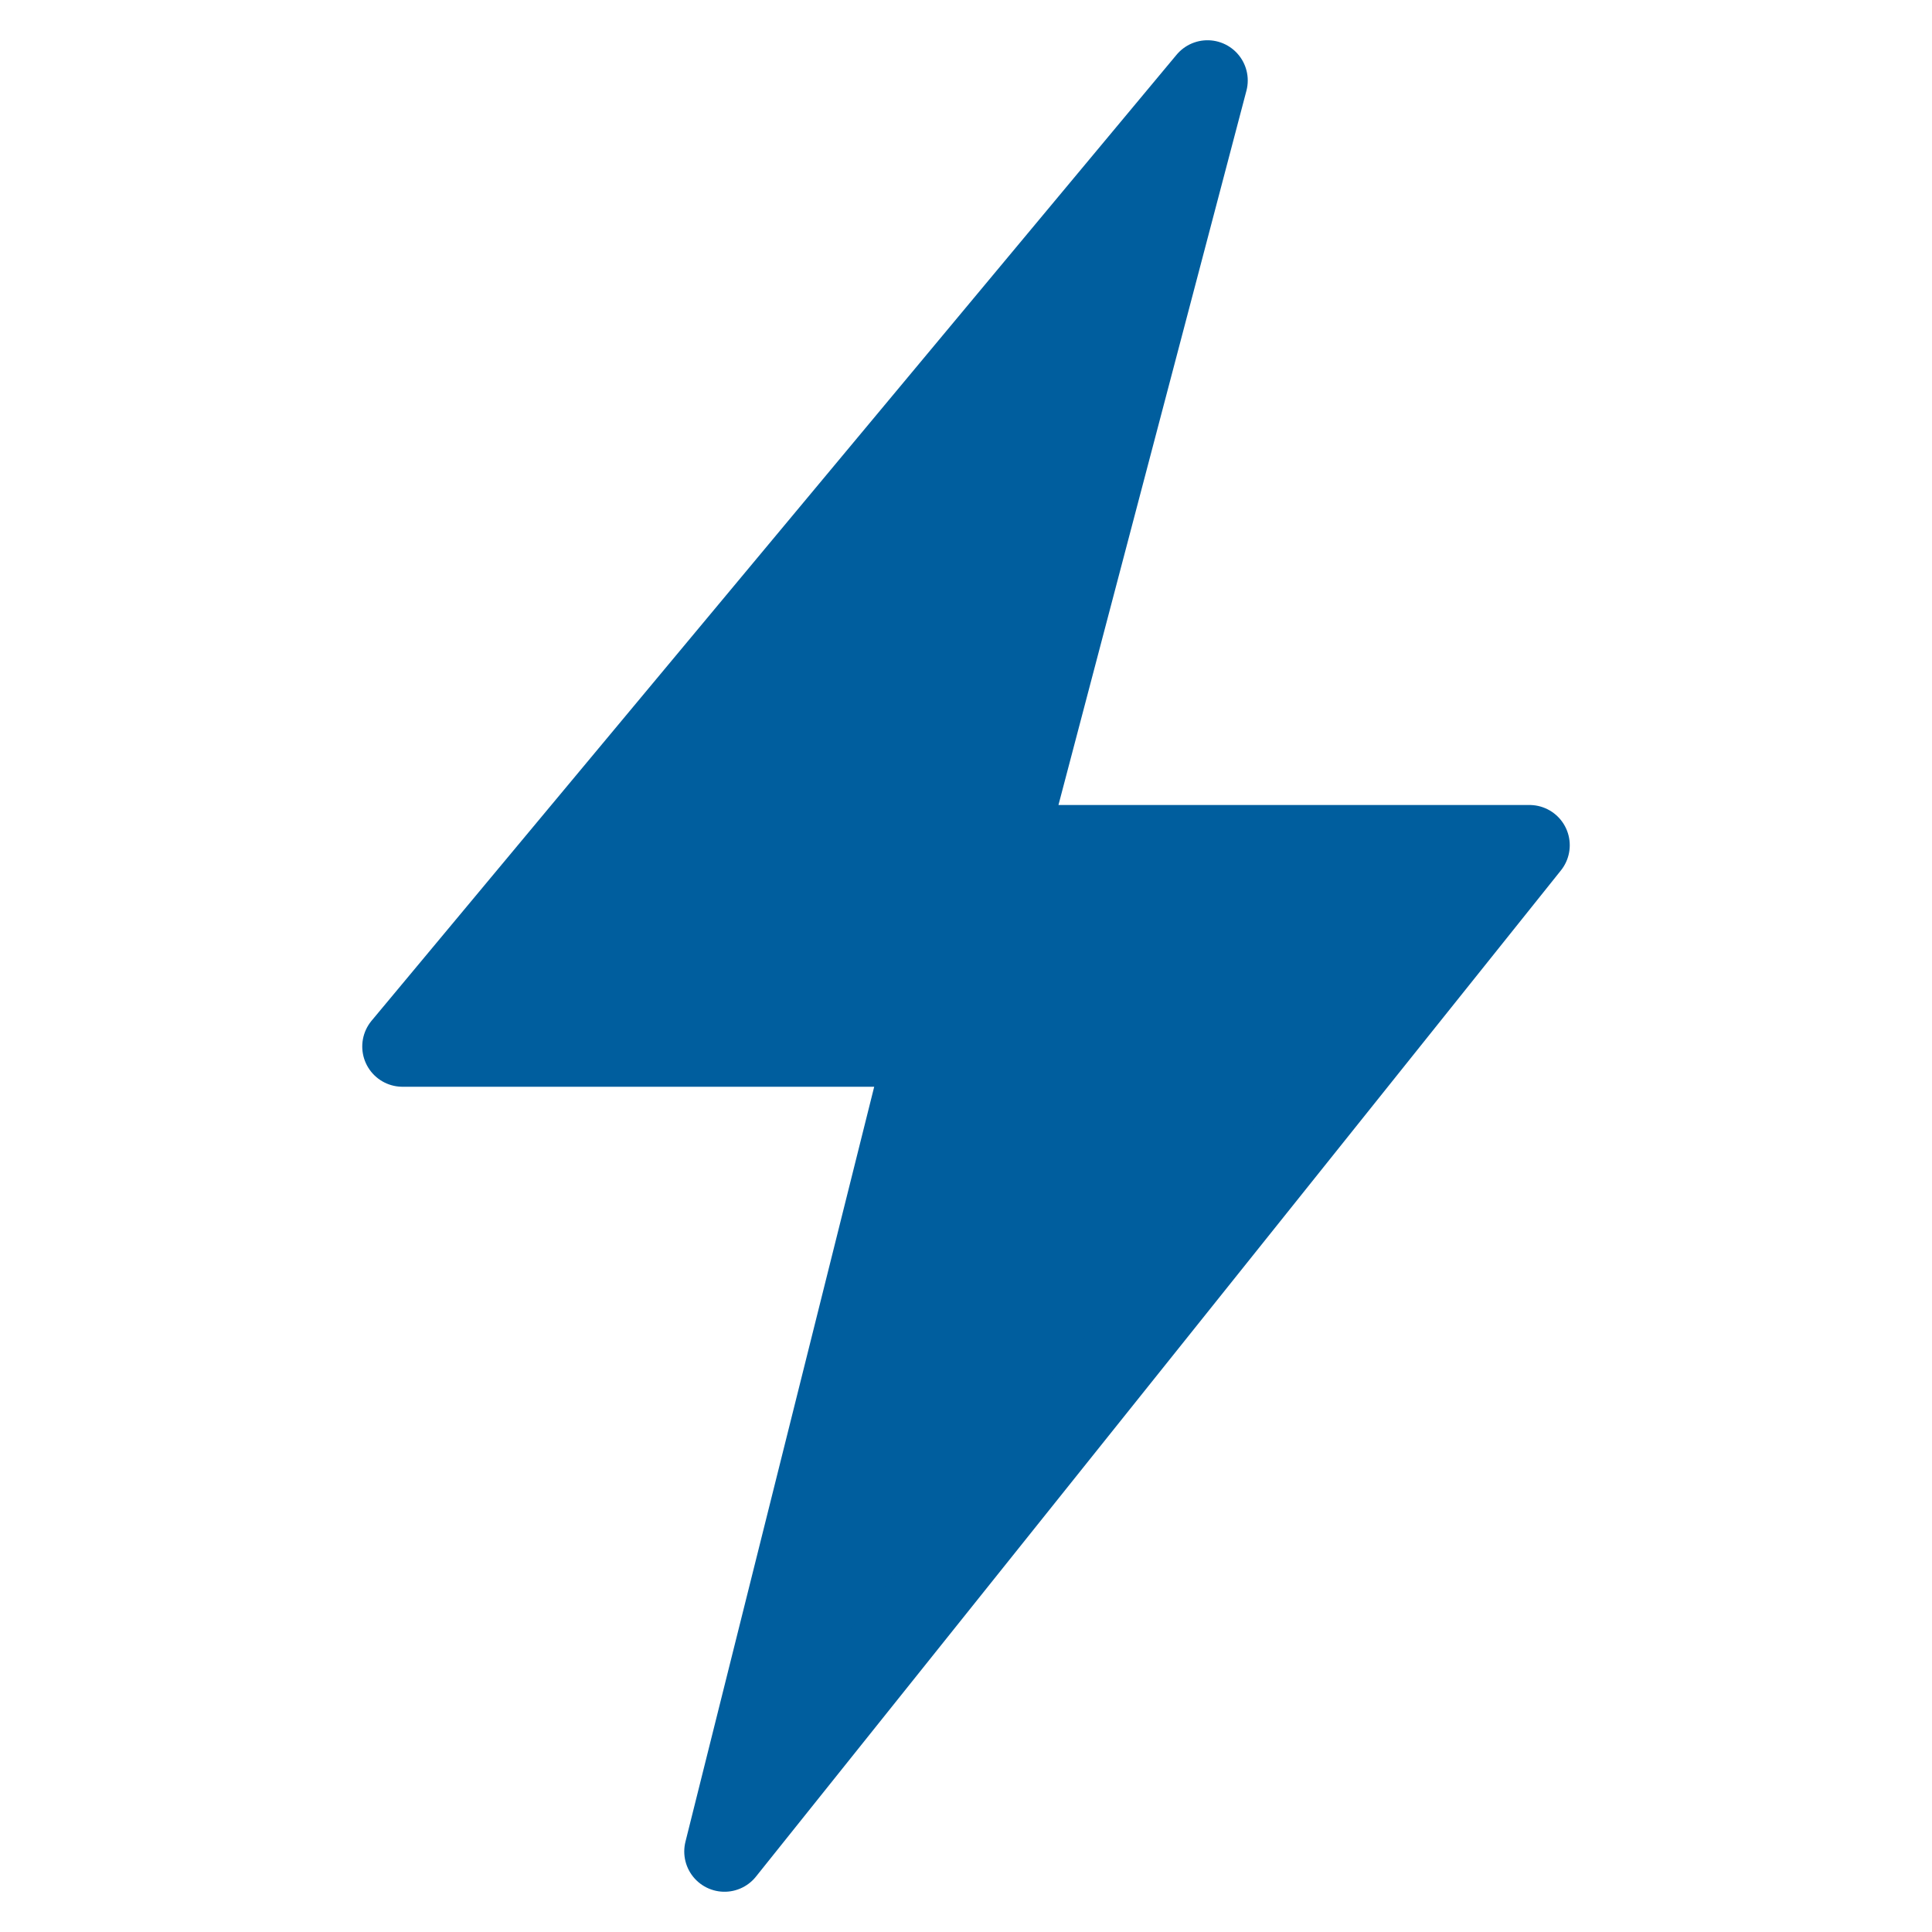
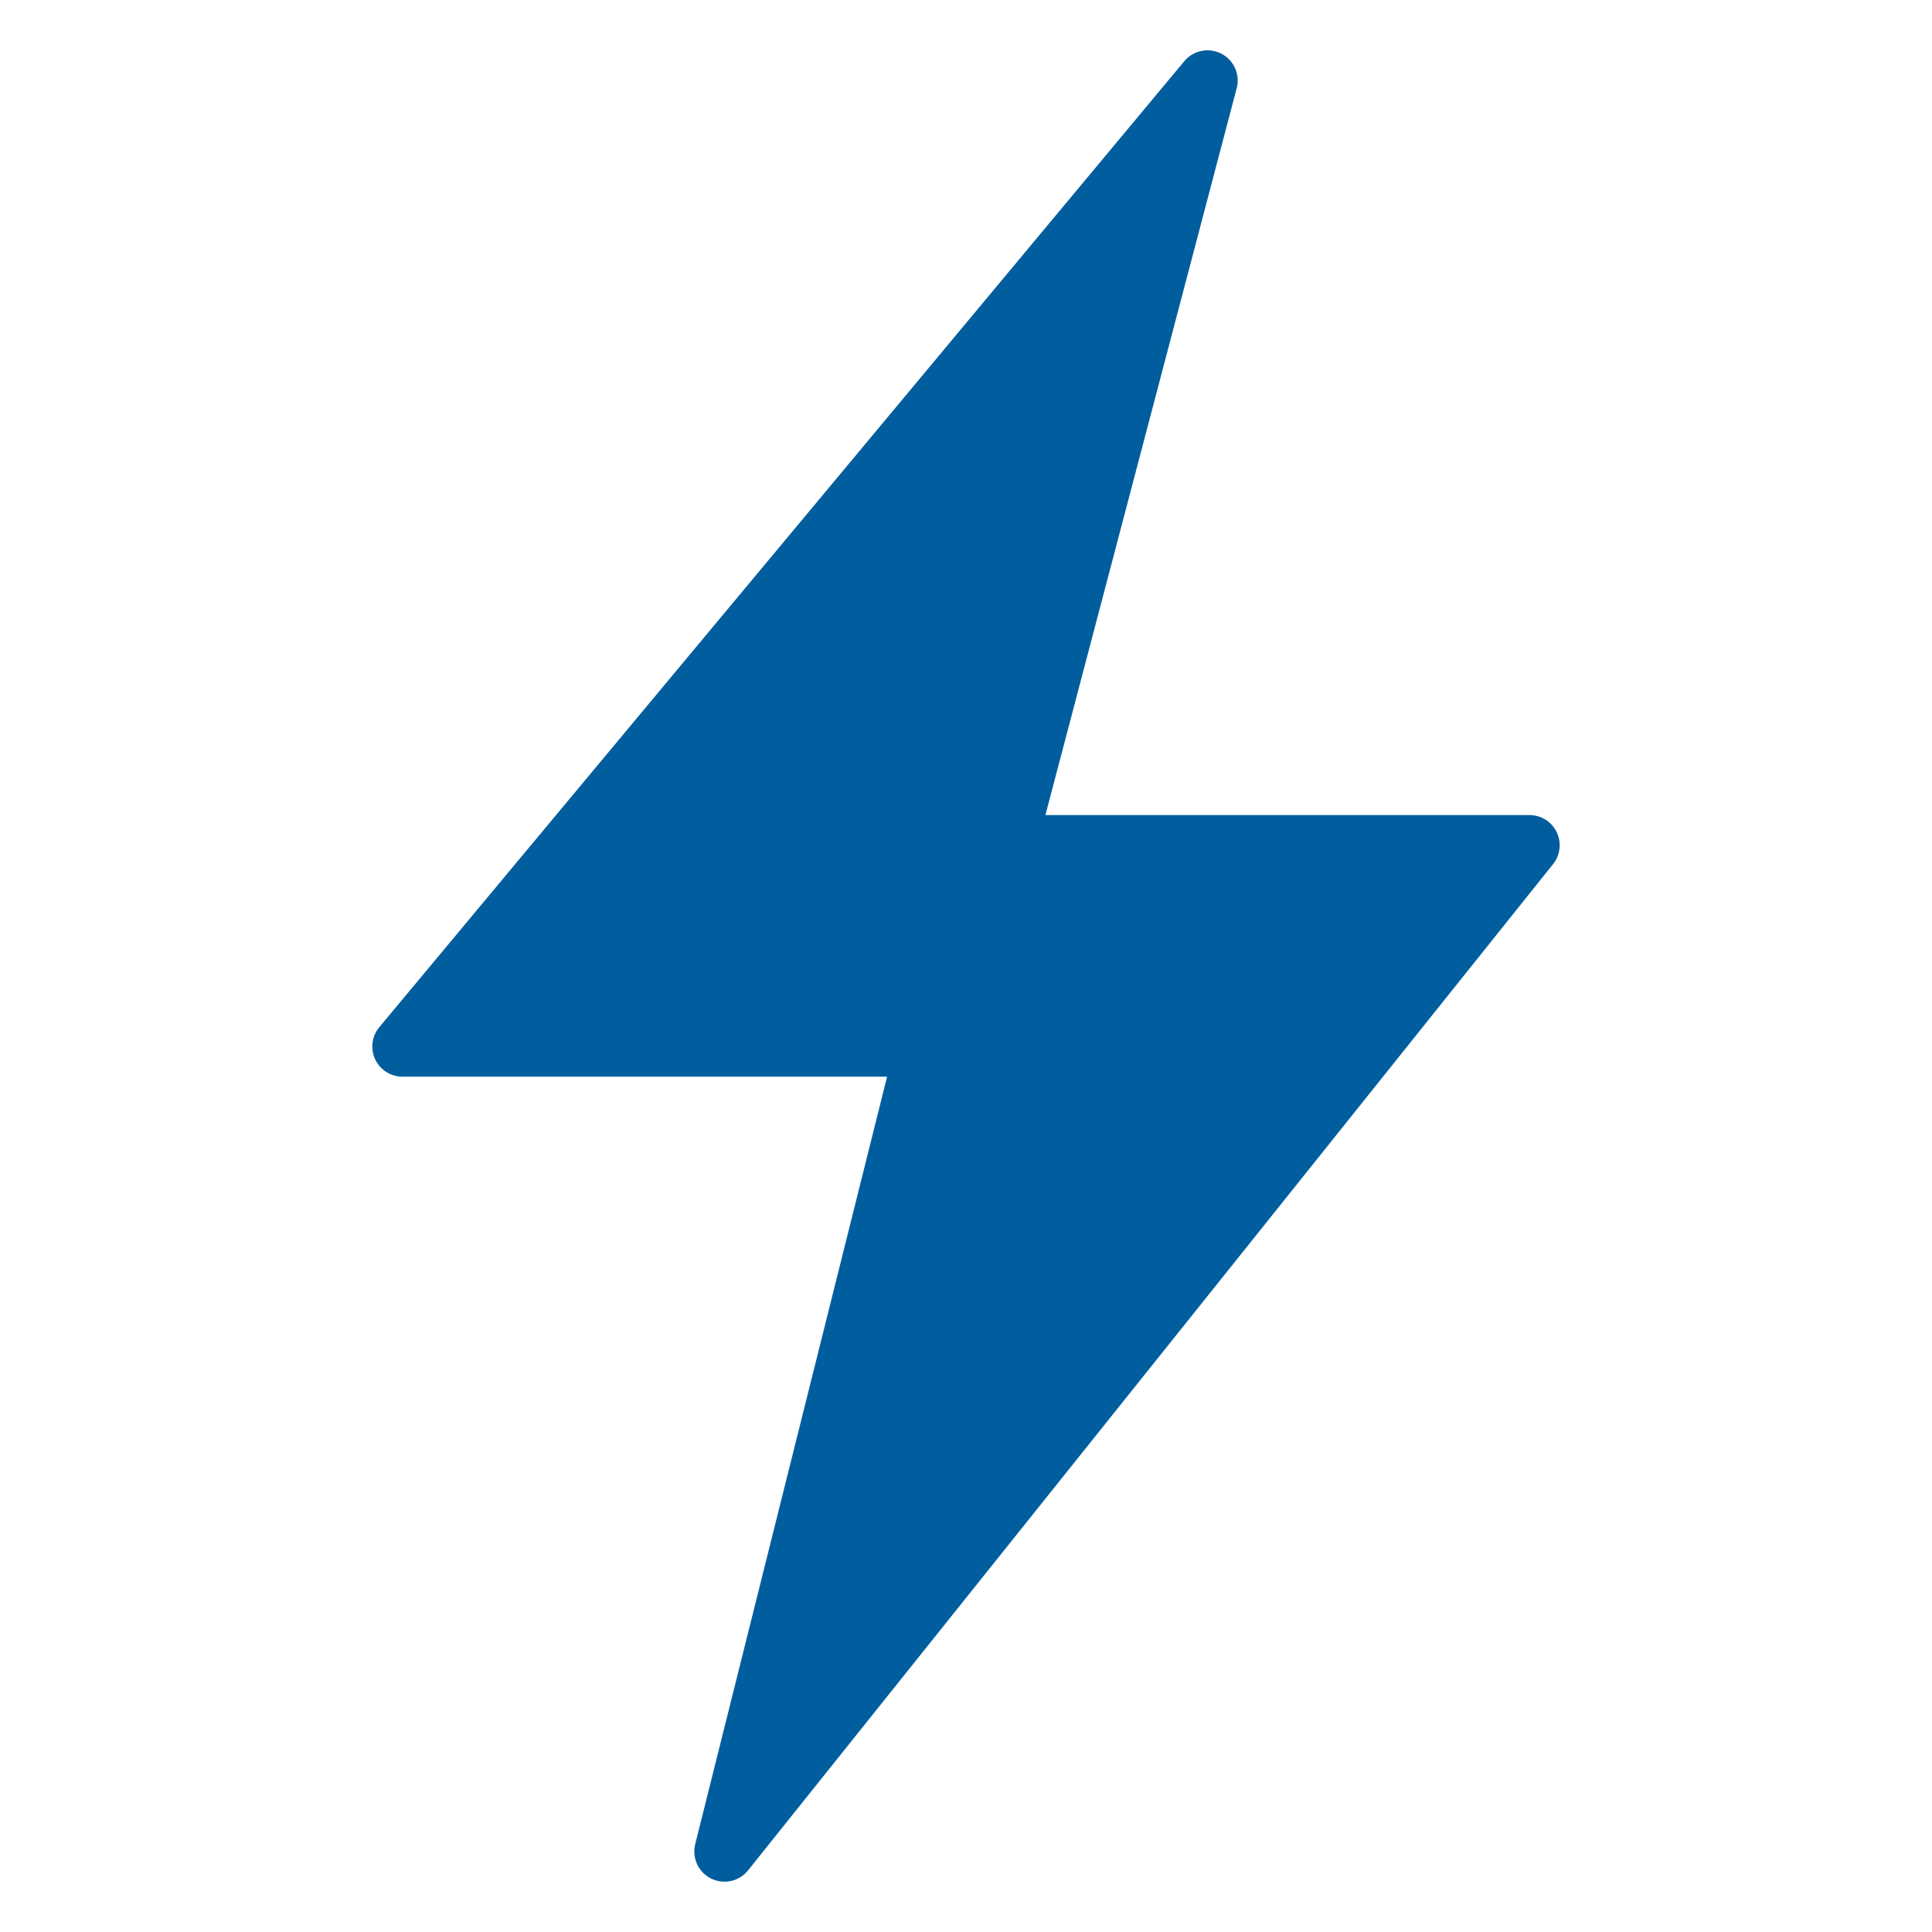
<svg xmlns="http://www.w3.org/2000/svg" width="24" height="24" viewBox="0 0 24 24">
-   <path fill-rule="nonzero" fill="rgb(0%, 36.864%, 61.96%)" fill-opacity="1" stroke-width="1" stroke-linecap="round" stroke-linejoin="round" stroke="rgb(0%, 36.864%, 61.96%)" stroke-opacity="1" stroke-miterlimit="10" d="M 3 11 L -7 -1 L -0.5 -1 L -3 -11 L 7 1.5 L 0.5 1.5 Z M 3 11 " transform="matrix(1, 0, 0, -1, 12, 12)" />
+   <path fill-rule="nonzero" fill="rgb(0%, 36.864%, 61.96%)" fill-opacity="1" stroke-width="0.75" stroke-linecap="round" stroke-linejoin="round" stroke="rgb(0%, 36.864%, 61.96%)" stroke-opacity="1" stroke-miterlimit="10" d="M 3 11 L -7 -1 L -0.5 -1 L -3 -11 L 7 1.5 L 0.5 1.5 Z M 3 11 " transform="matrix(1, 0, 0, -1, 12, 12)" />
</svg>
